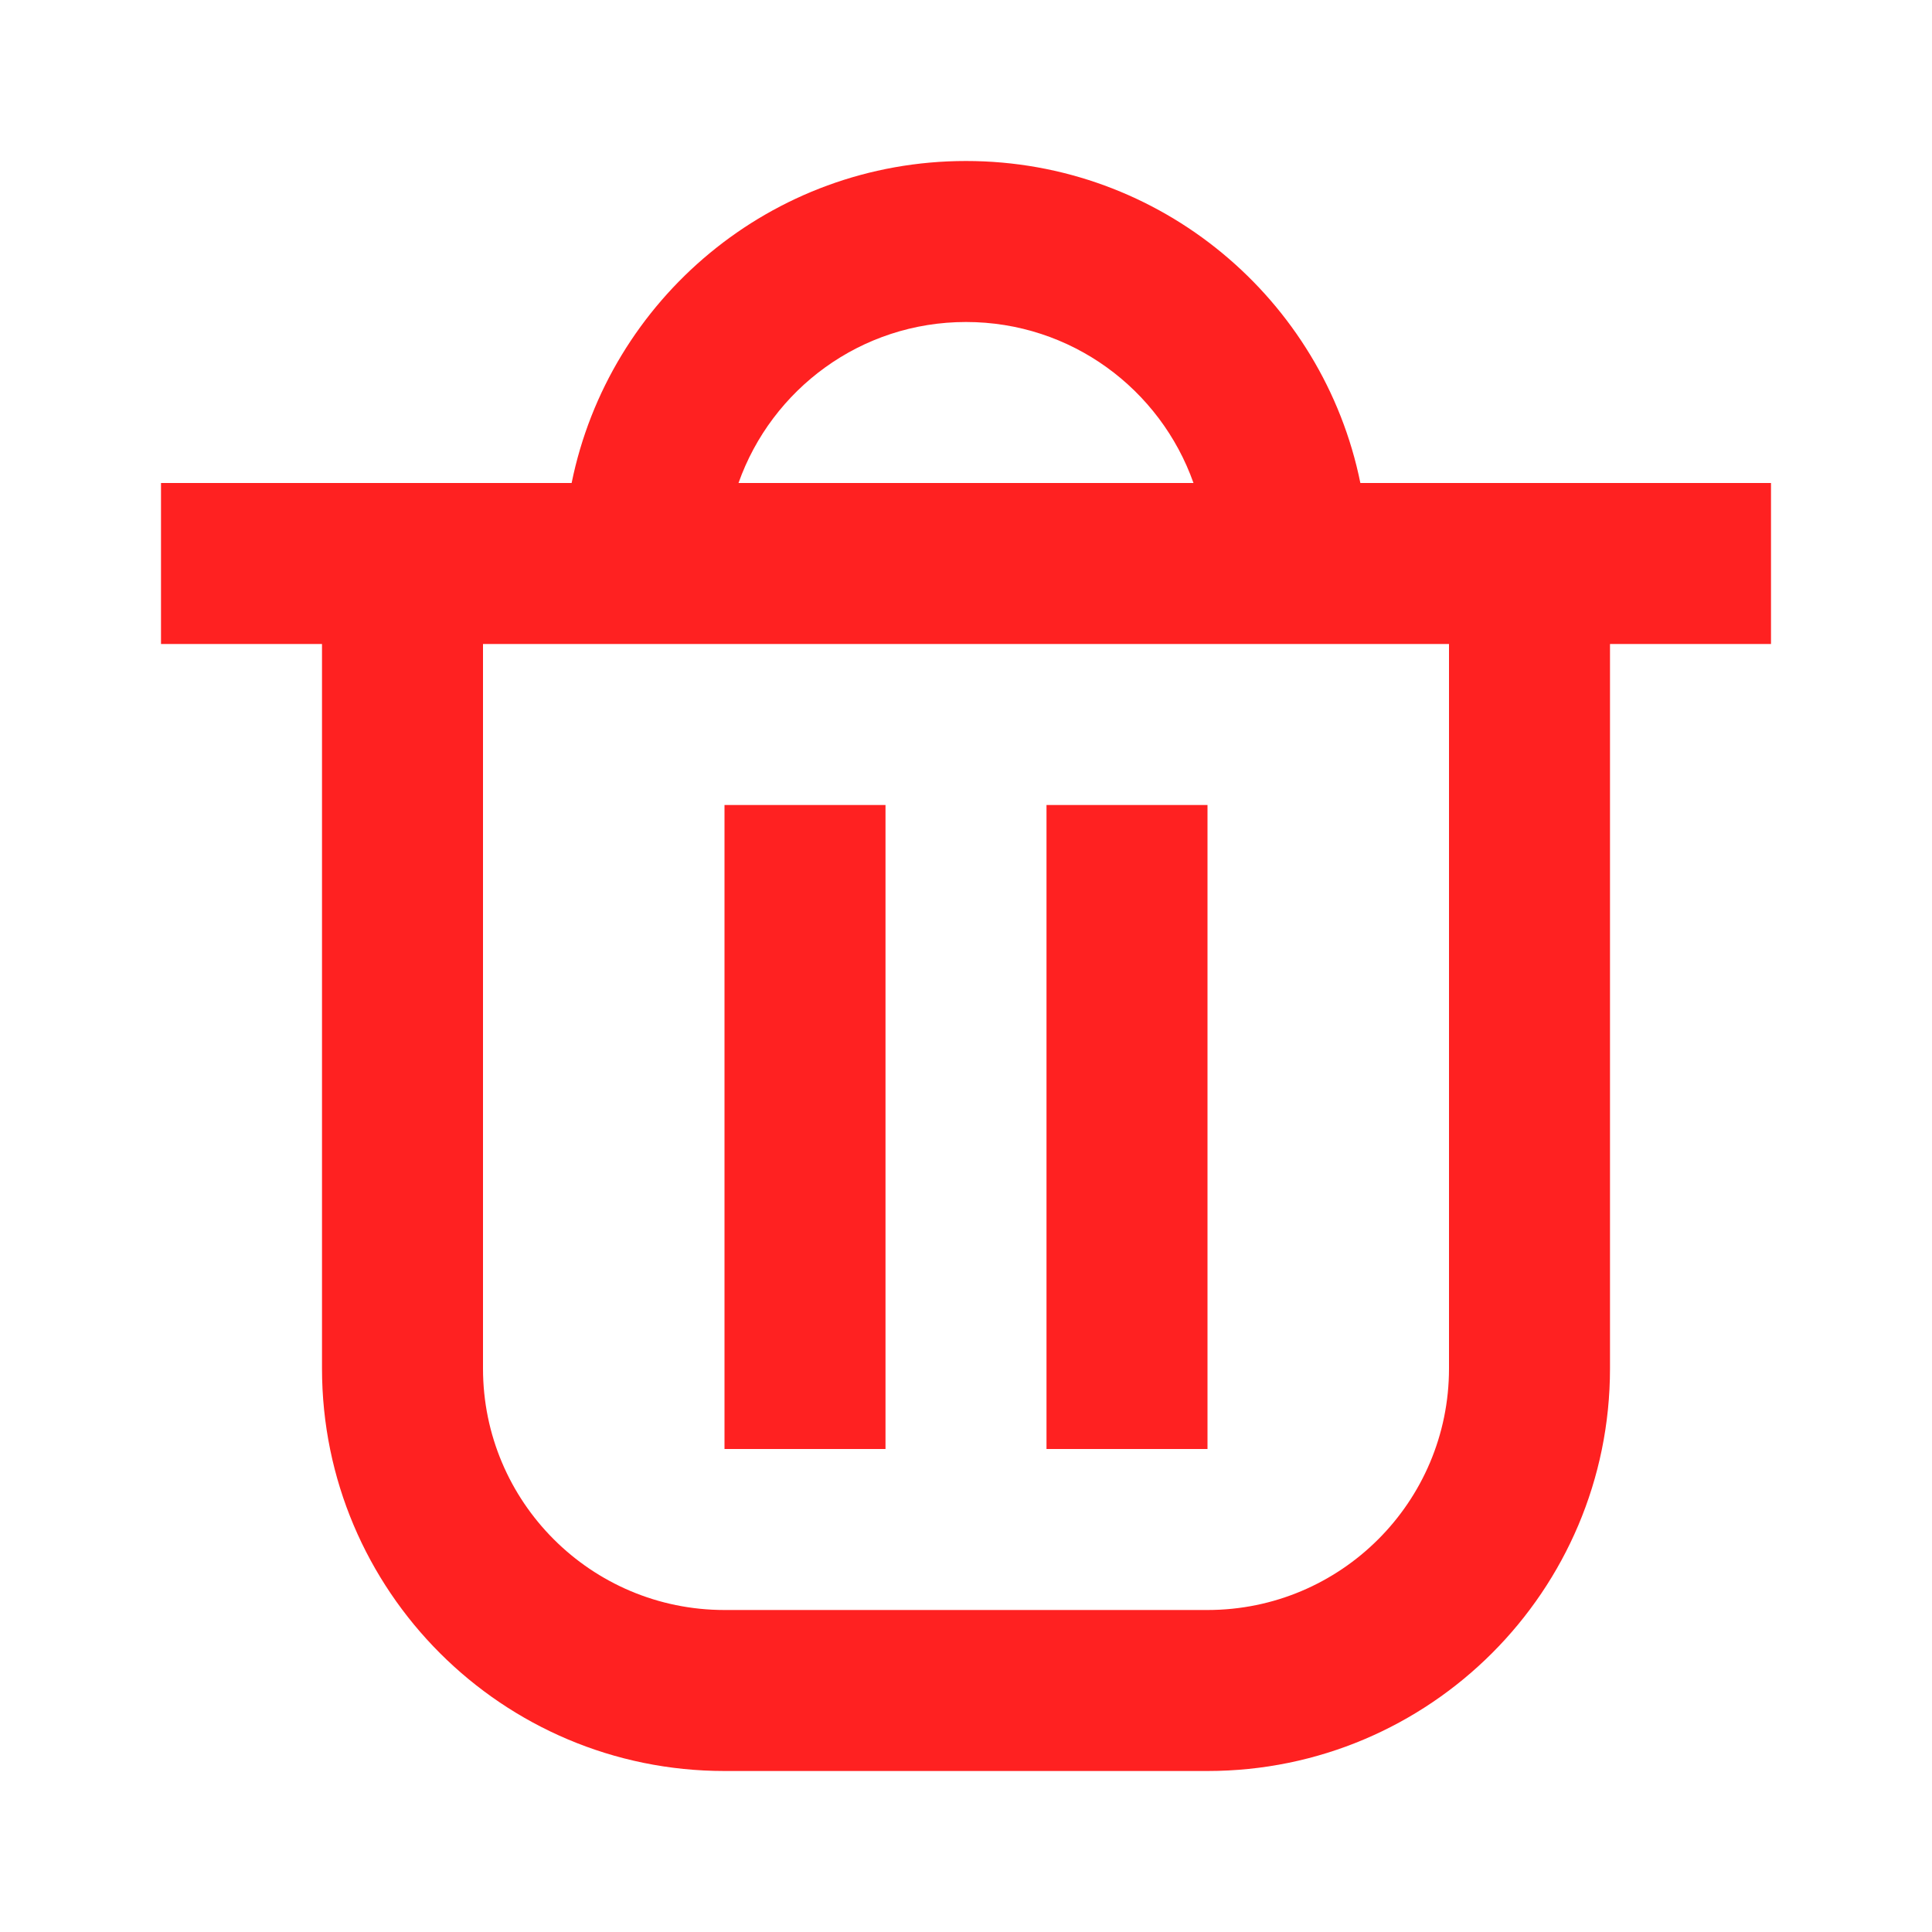
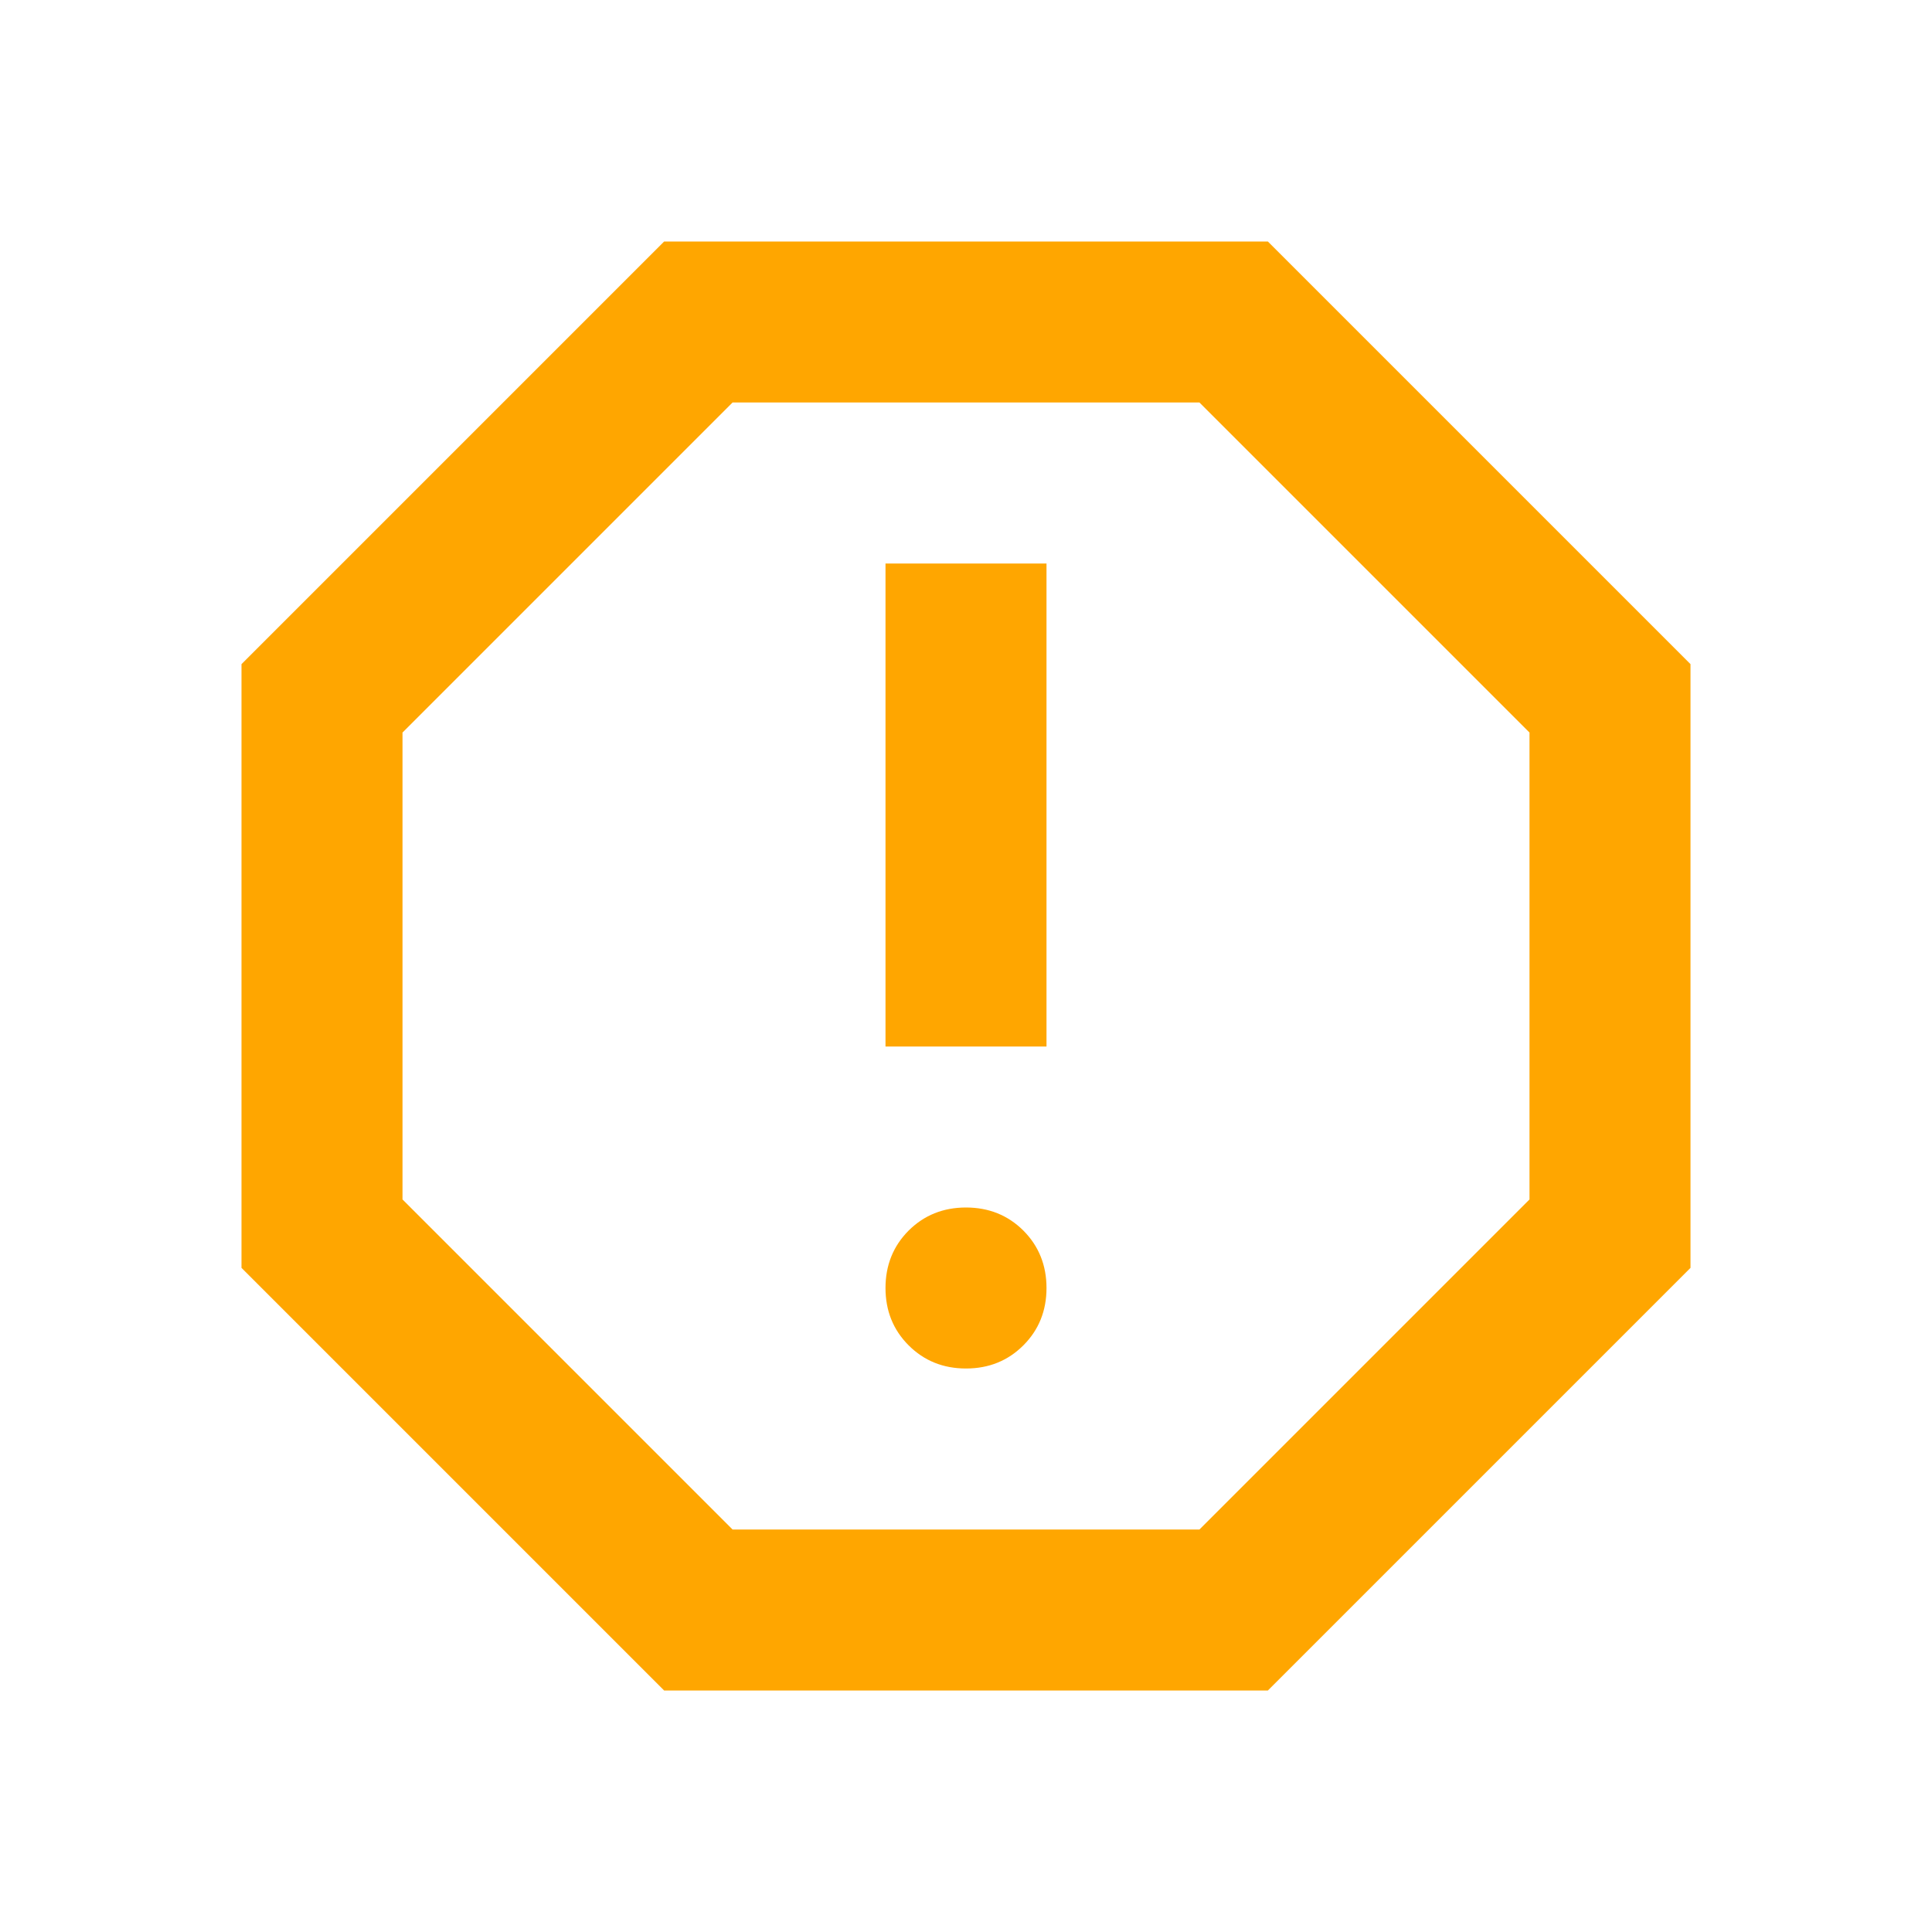
<svg xmlns="http://www.w3.org/2000/svg" width="24" height="24" viewBox="0 0 24 24" fill="none">
-   <mask id="mask0_1771_11" style="mask-type:alpha" maskUnits="userSpaceOnUse" x="0" y="0" width="24" height="24">
-     <rect width="24" height="24" fill="#FFC506" />
+   <mask id="mask0_1790_56" style="mask-type:alpha" maskUnits="userSpaceOnUse" x="0" y="0" width="24" height="24">
+     <rect width="24" height="24" fill="#FFA600" />
  </mask>
-   <g mask="url(#mask0_1771_11)">
-     <path d="M12 2C14.419 2 16.436 3.718 16.899 6H22V8H20V17C20 19.761 17.761 22 15 22H9C6.239 22 4 19.761 4 17V8H2V6H7.101C7.564 3.718 9.581 2 12 2ZM6 17C6 18.657 7.343 20 9 20H15C16.657 20 18 18.657 18 17V8H6V17ZM11 18H9V10H11V18ZM15 18H13V10H15V18ZM12 4C10.694 4 9.586 4.835 9.174 6H14.826C14.414 4.835 13.306 4 12 4Z" fill="#FF2121" />
+   <g mask="url(#mask0_1790_56)">
+     <path d="M12 17C12.283 17 12.521 16.904 12.713 16.712C12.904 16.521 13 16.283 13 16C13 15.717 12.904 15.479 12.713 15.287C12.521 15.096 12.283 15 12 15C11.717 15 11.479 15.096 11.287 15.287C11.096 15.479 11 15.717 11 16C11 16.283 11.096 16.521 11.287 16.712C11.479 16.904 11.717 17 12 17ZM11 13H13V7H11V13ZM8.25 21L3 15.75V8.25L8.25 3H15.75L21 8.25V15.75L15.75 21H8.25ZM9.1 19H14.9L19 14.9V9.1L14.9 5H9.1L5 9.1V14.9L9.1 19Z" fill="#FFA600" />
  </g>
</svg>
